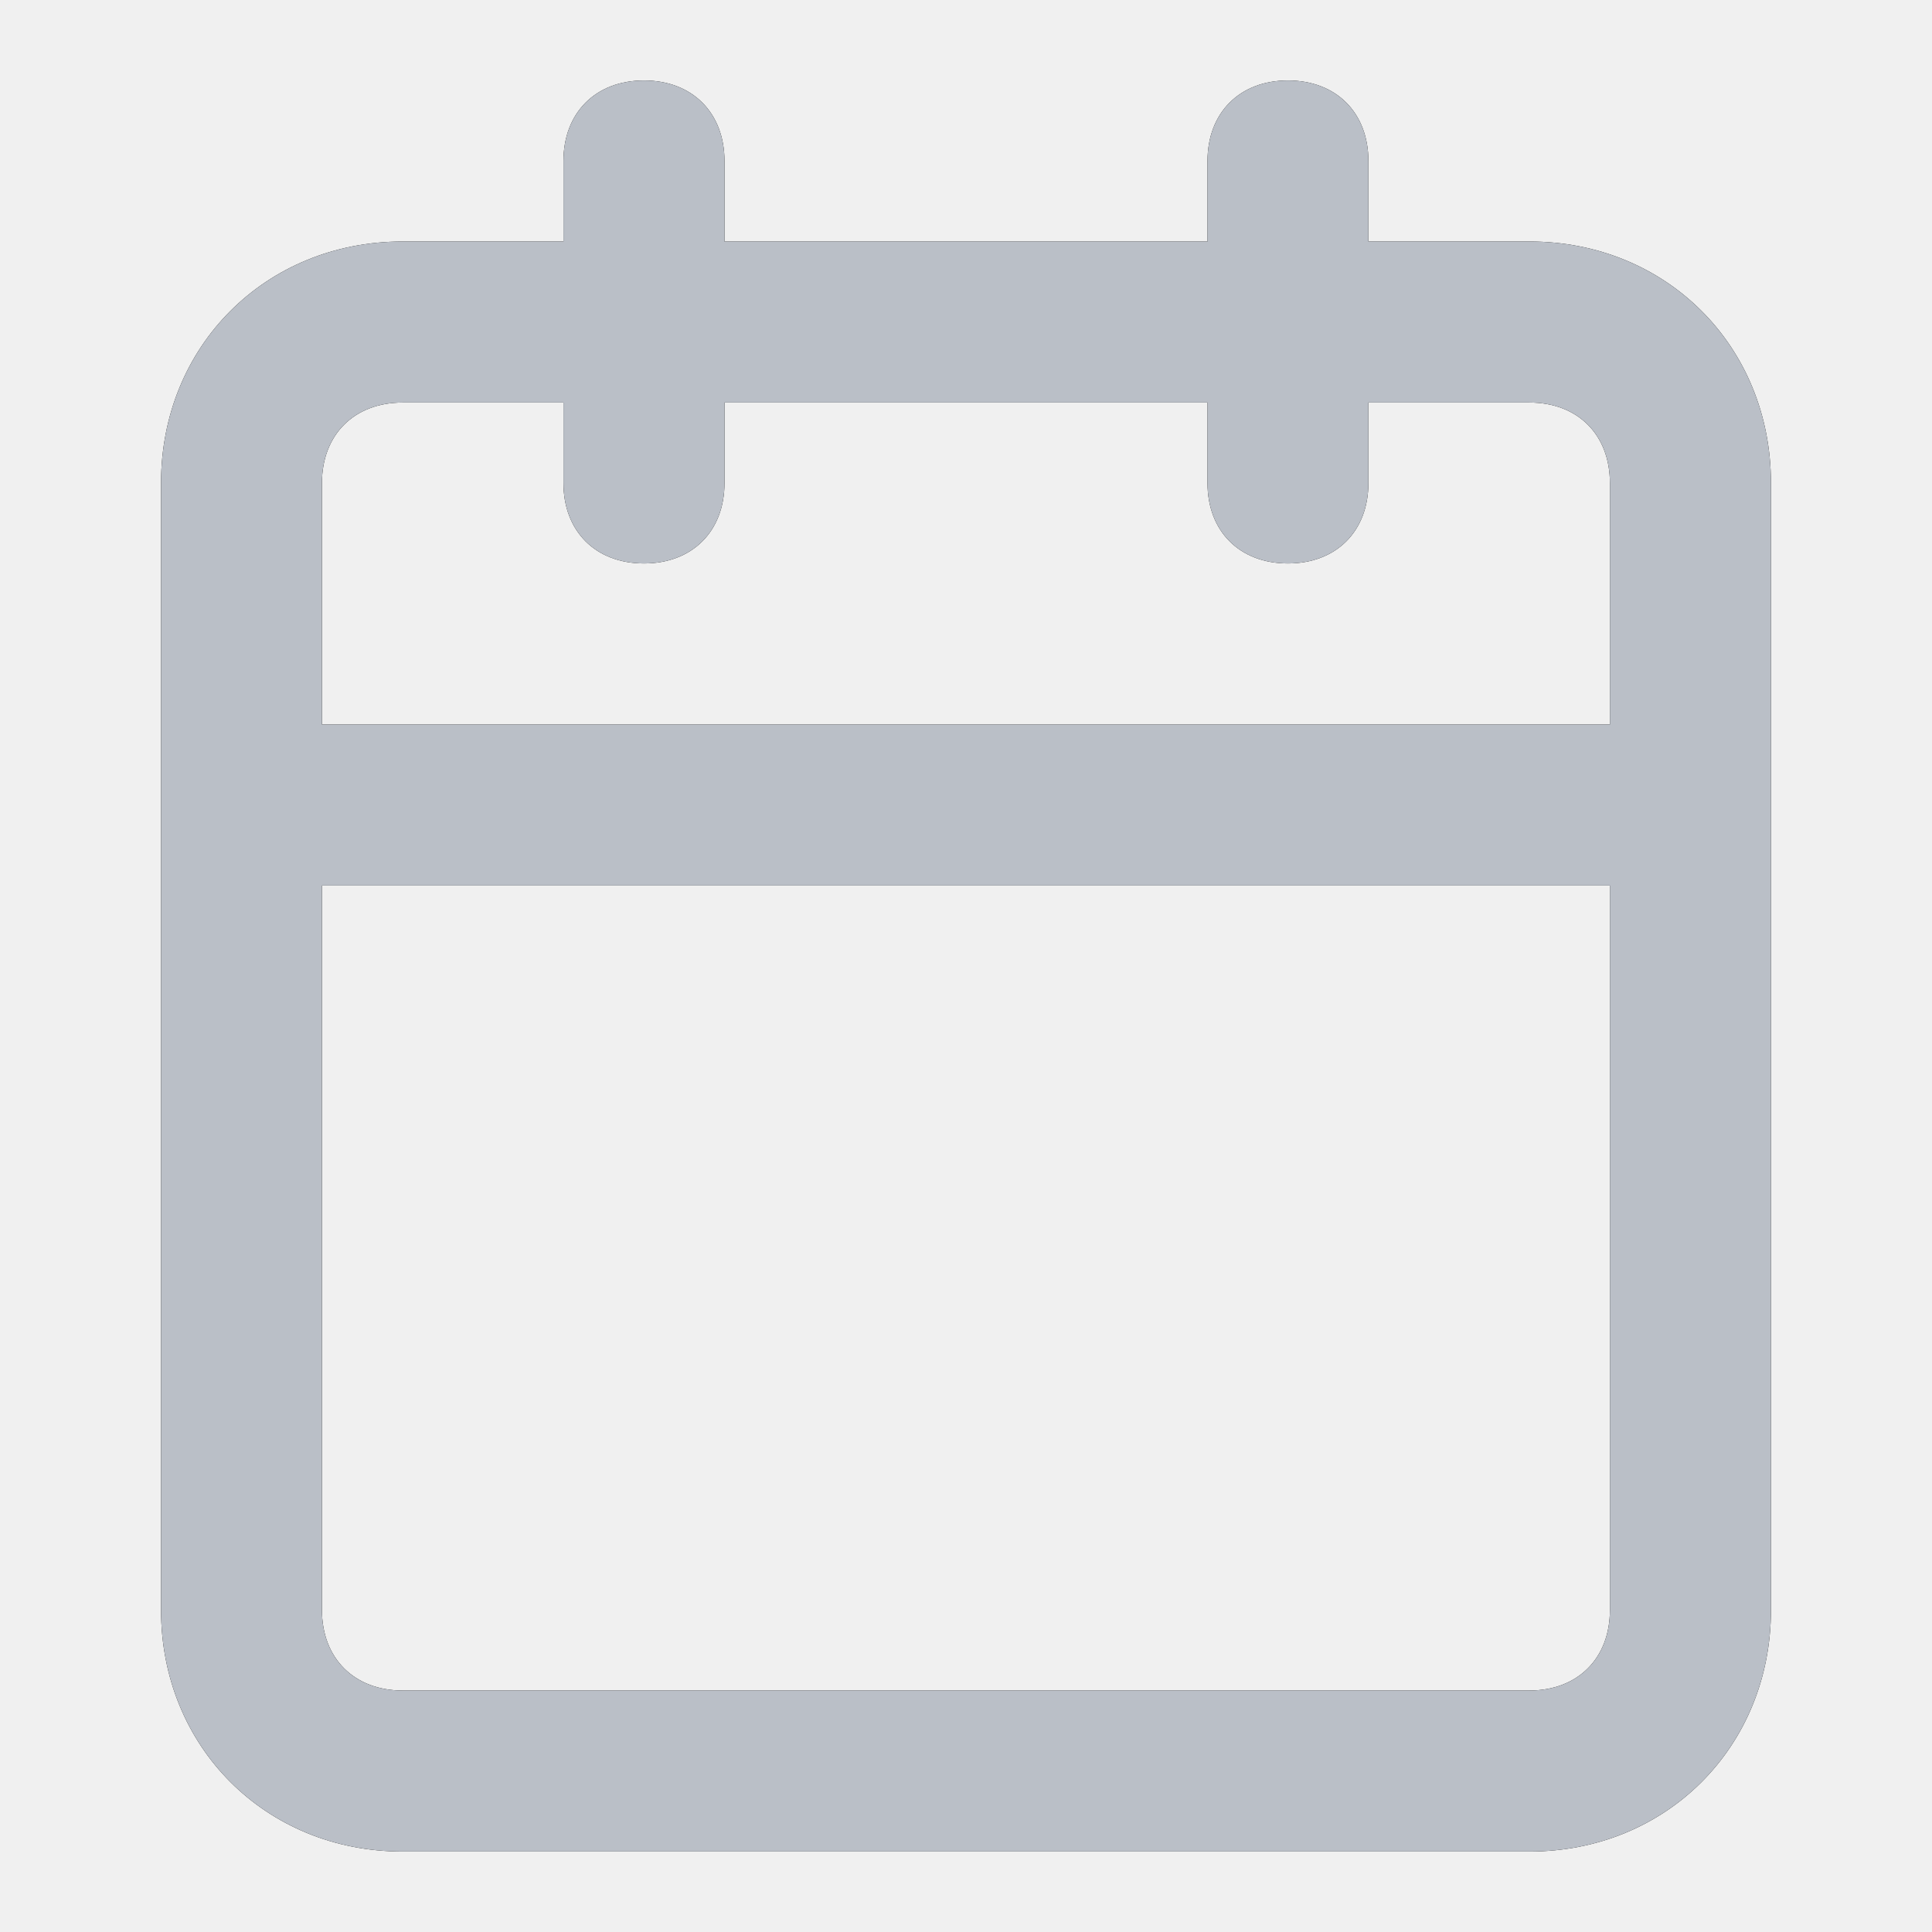
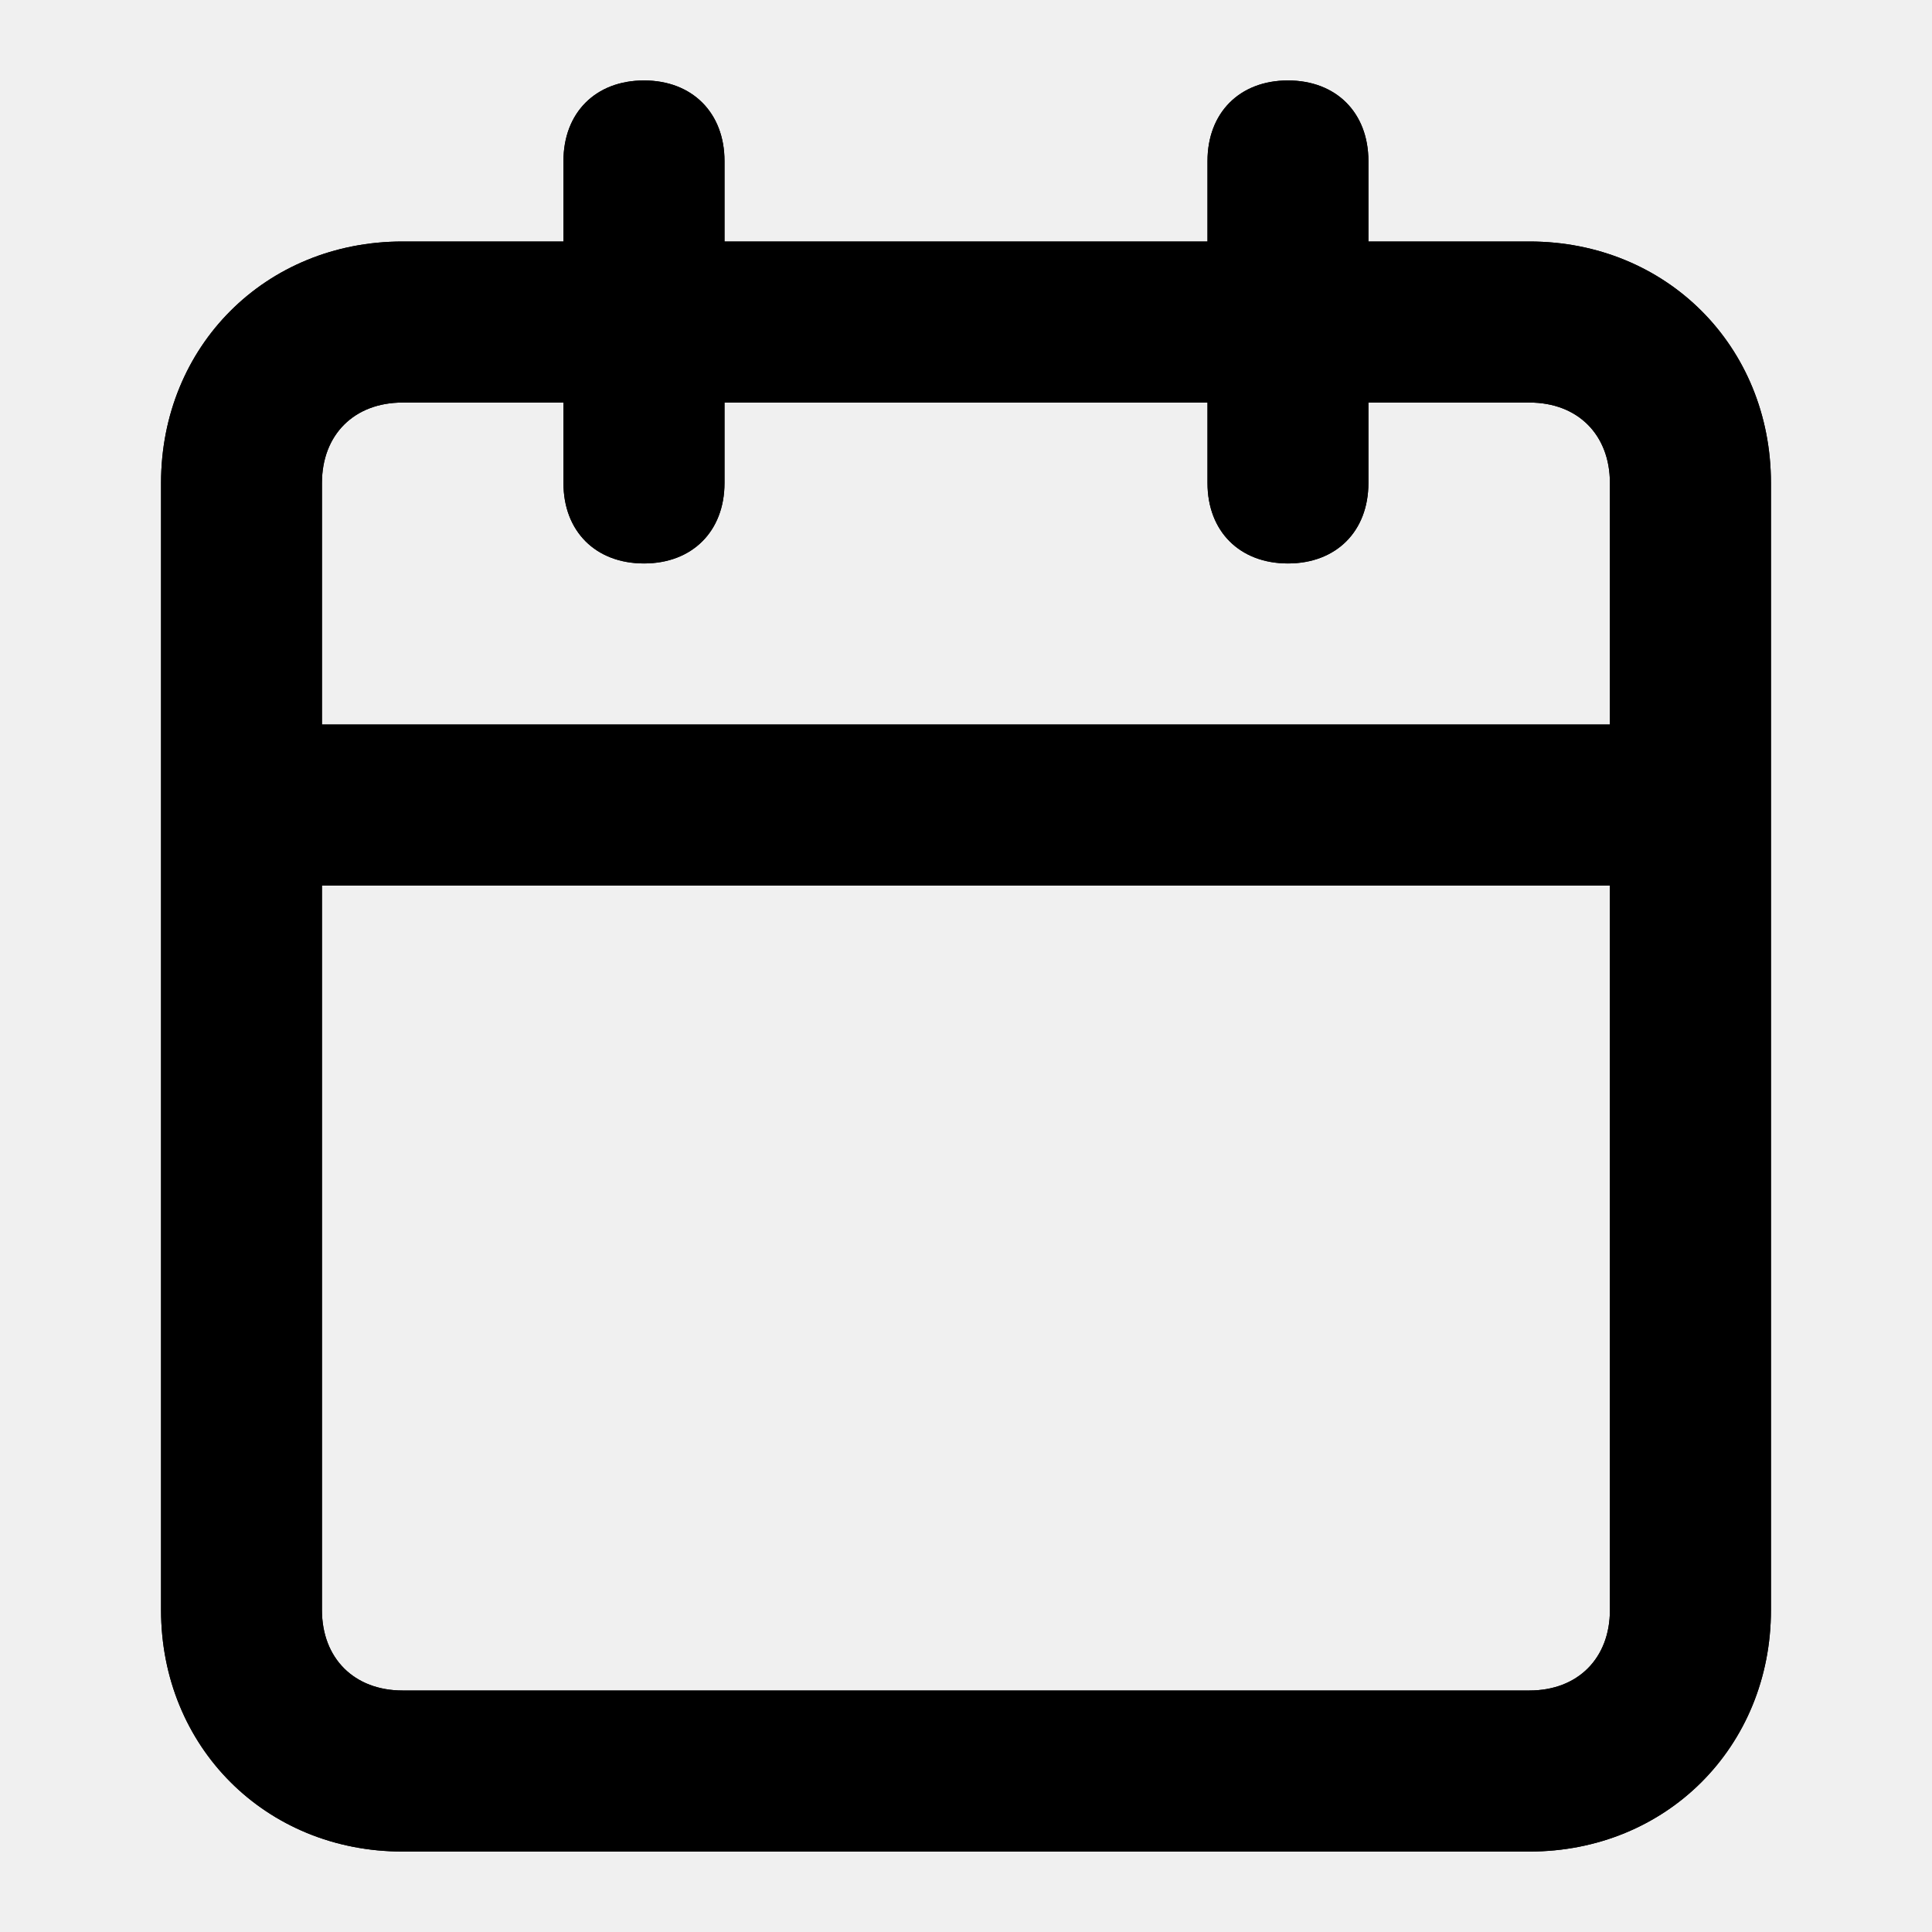
<svg xmlns="http://www.w3.org/2000/svg" width="18" height="18" viewBox="0 0 14 14" fill="none">
  <path fill-rule="evenodd" clip-rule="evenodd" d="M11.083 1.75H9.916V1.167C9.916 0.817 9.683 0.583 9.333 0.583C8.983 0.583 8.75 0.817 8.75 1.167V1.75H5.25V1.167C5.25 0.817 5.016 0.583 4.667 0.583C4.316 0.583 4.083 0.817 4.083 1.167V1.75H2.917C1.925 1.75 1.167 2.508 1.167 3.5V11.667C1.167 12.658 1.925 13.417 2.917 13.417H11.083C12.075 13.417 12.833 12.658 12.833 11.667V3.5C12.833 2.508 12.075 1.75 11.083 1.75ZM2.917 2.917H4.083V3.5C4.083 3.85 4.316 4.083 4.667 4.083C5.016 4.083 5.25 3.85 5.25 3.5V2.917H8.75V3.5C8.75 3.85 8.983 4.083 9.333 4.083C9.683 4.083 9.916 3.85 9.916 3.5V2.917H11.083C11.433 2.917 11.666 3.15 11.666 3.5V5.25H2.333V3.5C2.333 3.15 2.567 2.917 2.917 2.917ZM2.917 12.25H11.083C11.433 12.25 11.666 12.017 11.666 11.667V6.417H2.333V11.667C2.333 12.017 2.567 12.25 2.917 12.25Z" fill="black" />
  <mask id="mask0_11_1562" style="mask-type:alpha" maskUnits="userSpaceOnUse" x="1" y="0" width="12" height="14">
    <path fill-rule="evenodd" clip-rule="evenodd" d="M11.083 1.75H9.916V1.167C9.916 0.817 9.683 0.583 9.333 0.583C8.983 0.583 8.75 0.817 8.75 1.167V1.75H5.25V1.167C5.25 0.817 5.016 0.583 4.667 0.583C4.316 0.583 4.083 0.817 4.083 1.167V1.75H2.917C1.925 1.75 1.167 2.508 1.167 3.5V11.667C1.167 12.658 1.925 13.417 2.917 13.417H11.083C12.075 13.417 12.833 12.658 12.833 11.667V3.5C12.833 2.508 12.075 1.75 11.083 1.75ZM2.917 2.917H4.083V3.5C4.083 3.85 4.316 4.083 4.667 4.083C5.016 4.083 5.25 3.85 5.25 3.5V2.917H8.75V3.5C8.75 3.85 8.983 4.083 9.333 4.083C9.683 4.083 9.916 3.85 9.916 3.5V2.917H11.083C11.433 2.917 11.666 3.15 11.666 3.5V5.25H2.333V3.5C2.333 3.15 2.567 2.917 2.917 2.917ZM2.917 12.25H11.083C11.433 12.25 11.666 12.017 11.666 11.667V6.417H2.333V11.667C2.333 12.017 2.567 12.25 2.917 12.25Z" fill="white" />
  </mask>
  <g mask="url(#mask0_11_1562)">
-     <rect width="14" height="14" fill="#BABFC7" />
+     <rect width="14" height="14" fill="currentColor" />
  </g>
</svg>
